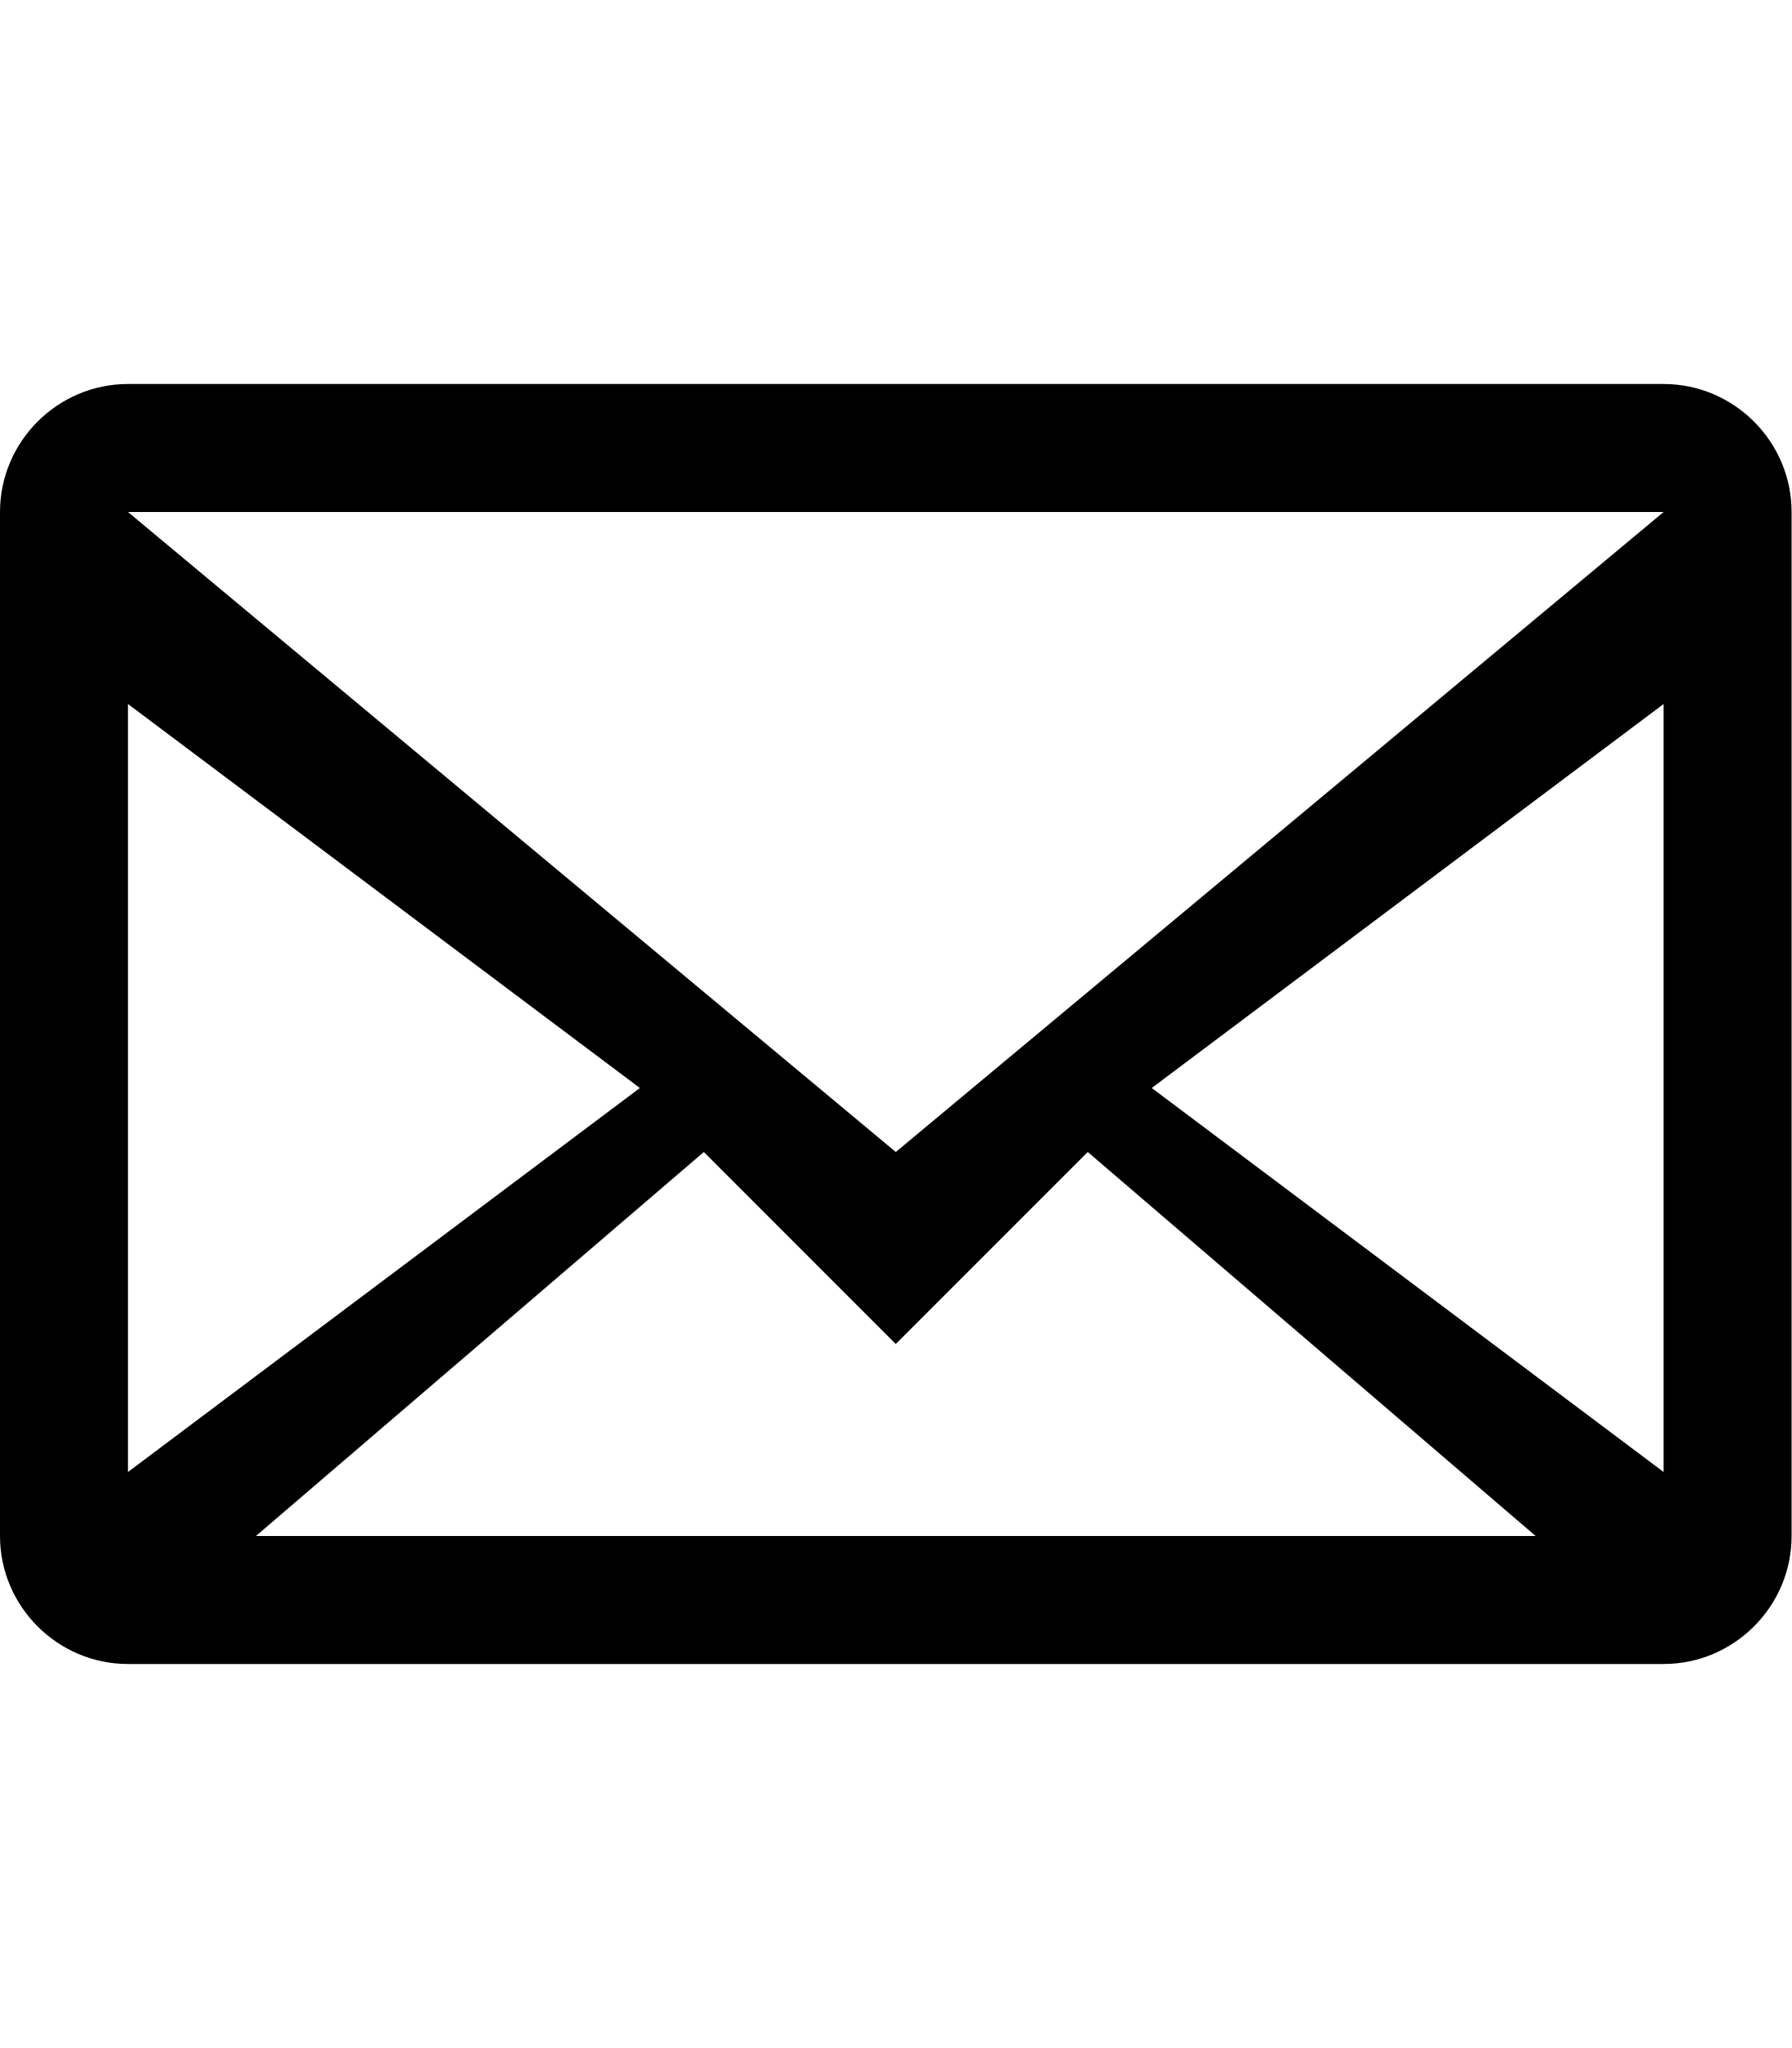
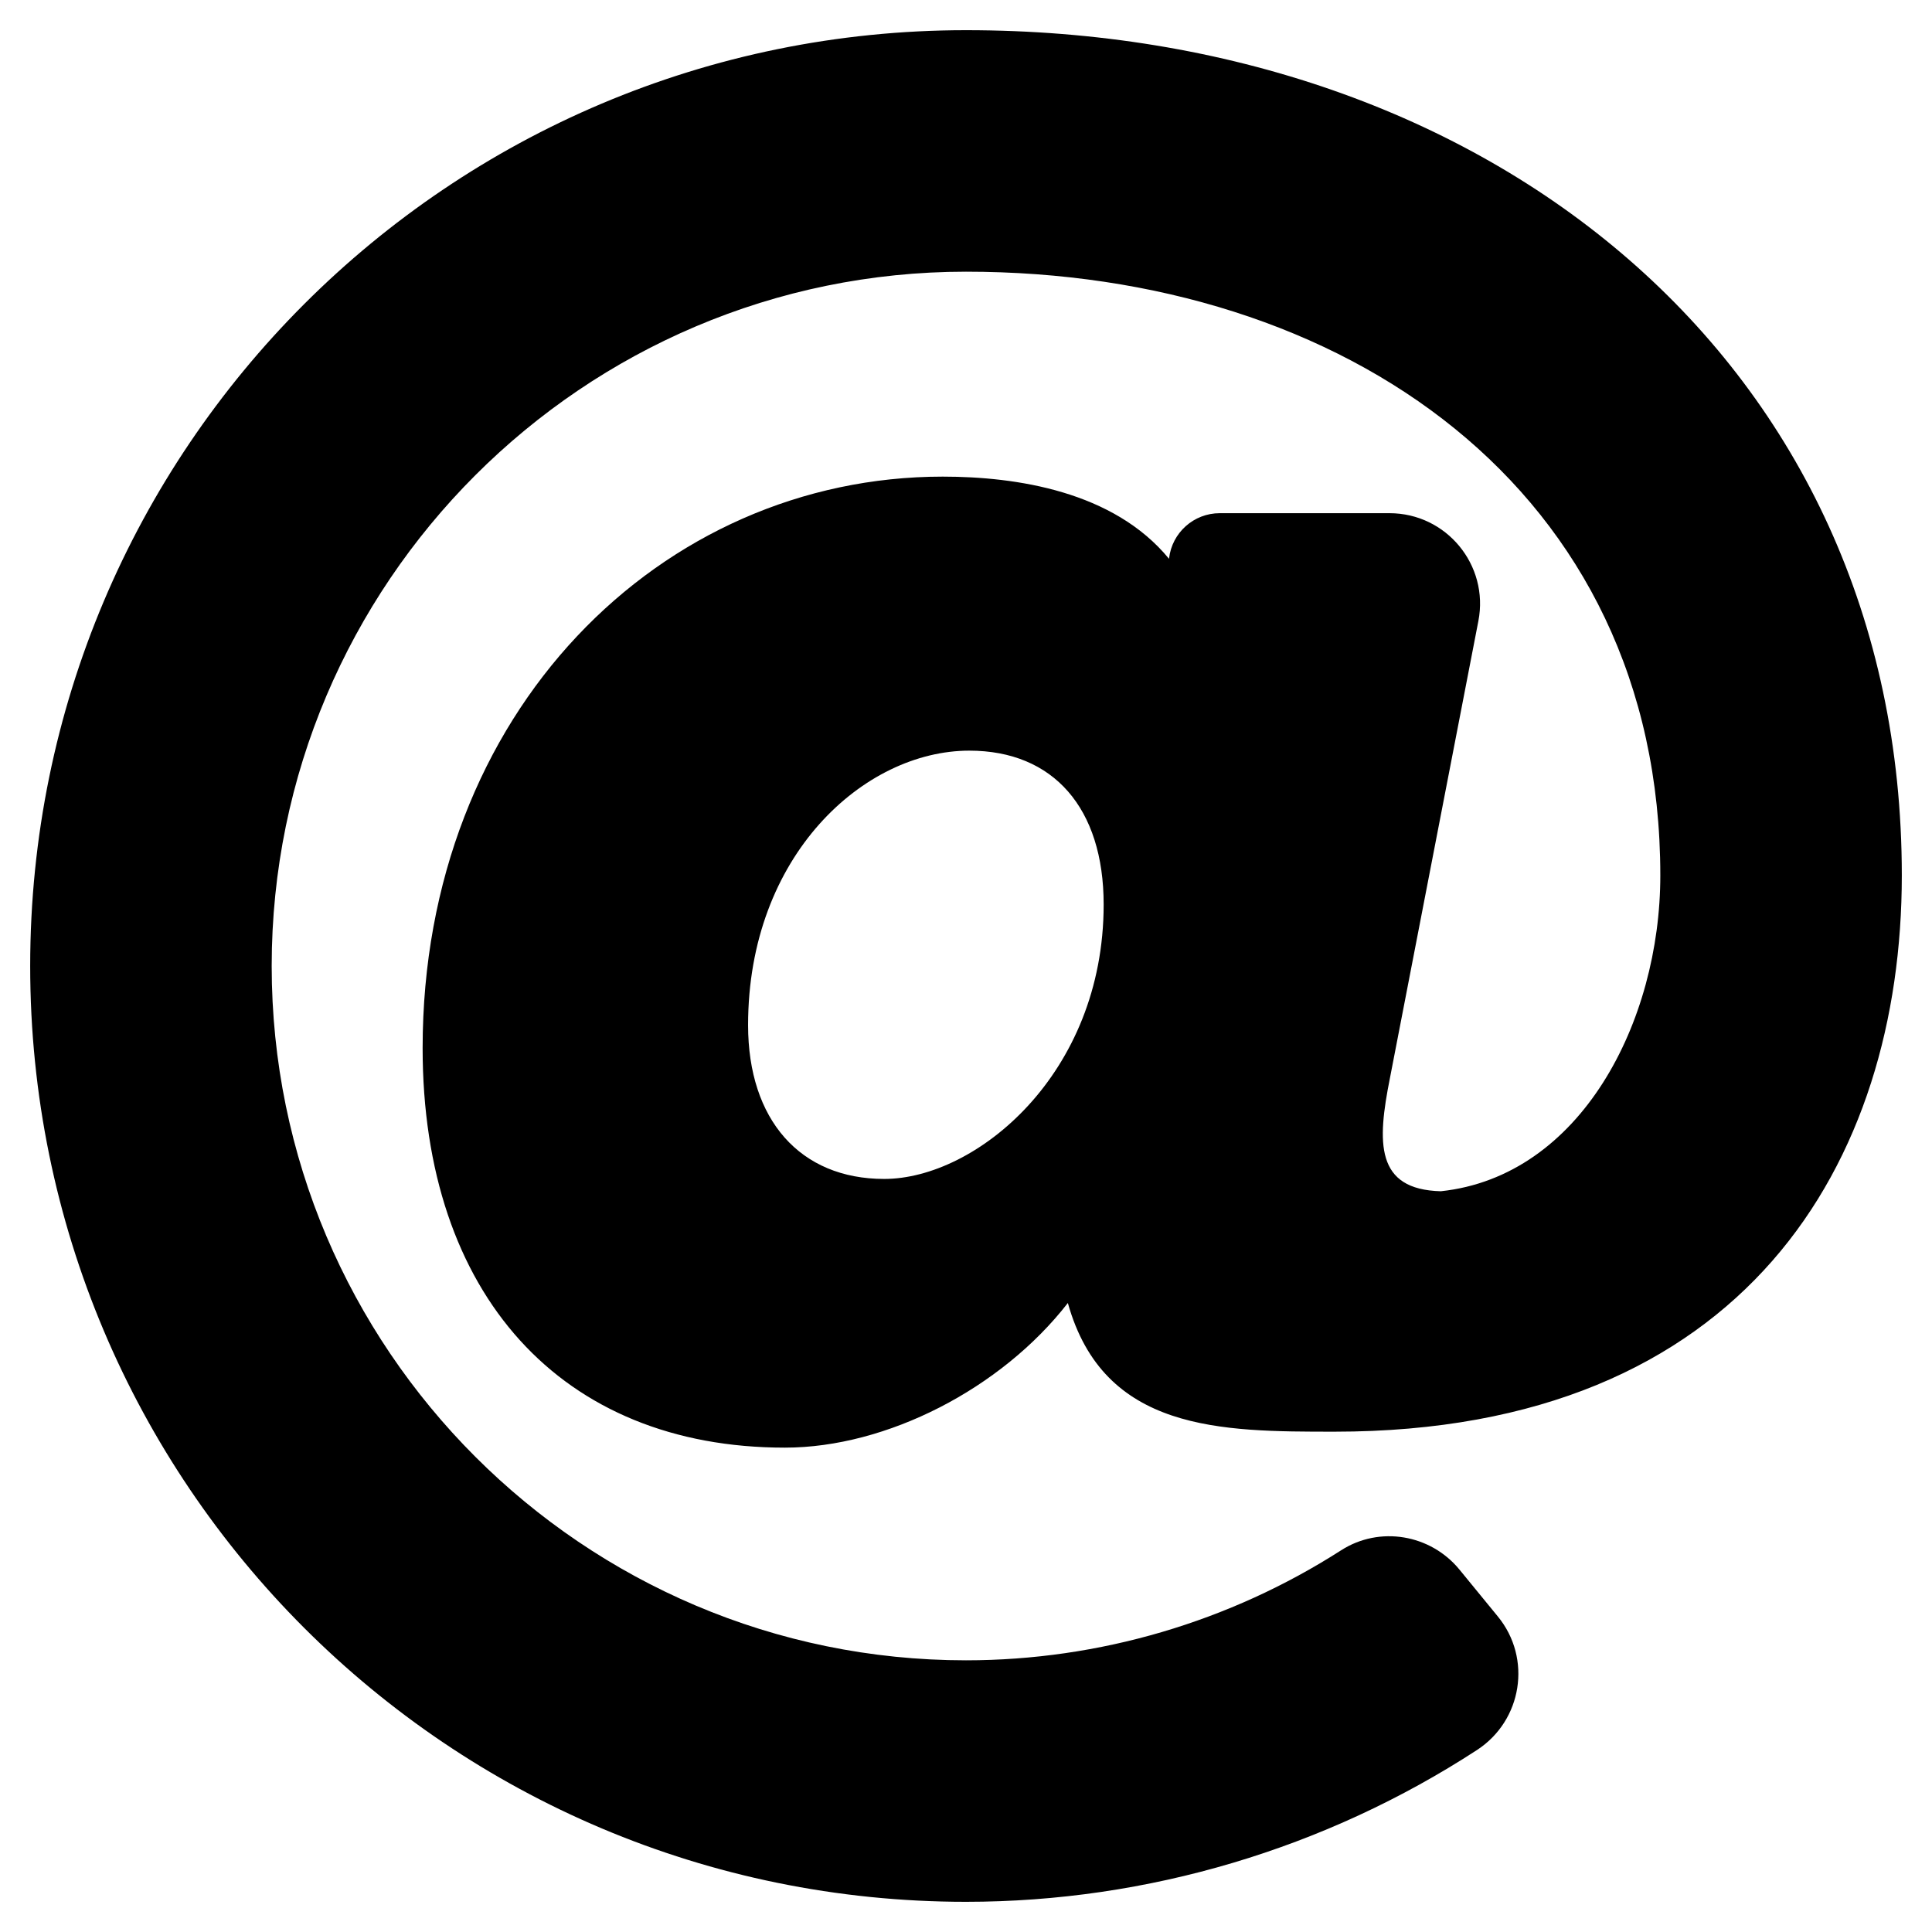
- <svg xmlns="http://www.w3.org/2000/svg" width="14" height="16" viewBox="0 0 14 16">
-   <path d="M0 4v8c0 .55.45 1 1 1h12c.55 0 1-.45 1-1V4c0-.55-.45-1-1-1H1c-.55 0-1 .45-1 1zm13 0L7 9 1 4h12zM1 5.5l4 3-4 3v-6zM2 12l3.5-3L7 10.5 8.5 9l3.5 3H2zm11-.5l-4-3 4-3v6z" fill="#000" fill-rule="evenodd" />
+ <svg xmlns="http://www.w3.org/2000/svg" aria-hidden="true" data-prefix="fas" data-icon="at" class="svg-inline--fa fa-at fa-w-16" role="img" viewBox="0 0 512 512">
+   <path fill="currentColor" d="M256 8C118.941 8 8 118.919 8 256c0 137.059 110.919 248 248 248 48.154 0 95.342-14.14 135.408-40.223 12.005-7.815 14.625-24.288 5.552-35.372l-10.177-12.433c-7.671-9.371-21.179-11.667-31.373-5.129C325.92 429.757 291.314 440 256 440c-101.458 0-184-82.542-184-184S154.542 72 256 72c100.139 0 184 57.619 184 160 0 38.786-21.093 79.742-58.17 83.693-17.349-.454-16.91-12.857-13.476-30.024l23.433-121.11C394.653 149.75 383.308 136 368.225 136h-44.981a13.518 13.518 0 0 0-13.432 11.993l-.01.092c-14.697-17.901-40.448-21.775-59.971-21.775-74.58 0-137.831 62.234-137.831 151.46 0 65.303 36.785 105.87 96 105.87 26.984 0 57.369-15.637 74.991-38.333 9.522 34.104 40.613 34.103 70.71 34.103C462.609 379.41 504 307.798 504 232 504 95.653 394.023 8 256 8zm-21.68 304.43c-22.249 0-36.07-15.623-36.07-40.771 0-44.993 30.779-72.729 58.63-72.729 22.292 0 35.601 15.241 35.601 40.77 0 45.061-33.875 72.73-58.161 72.73z" />
</svg>
